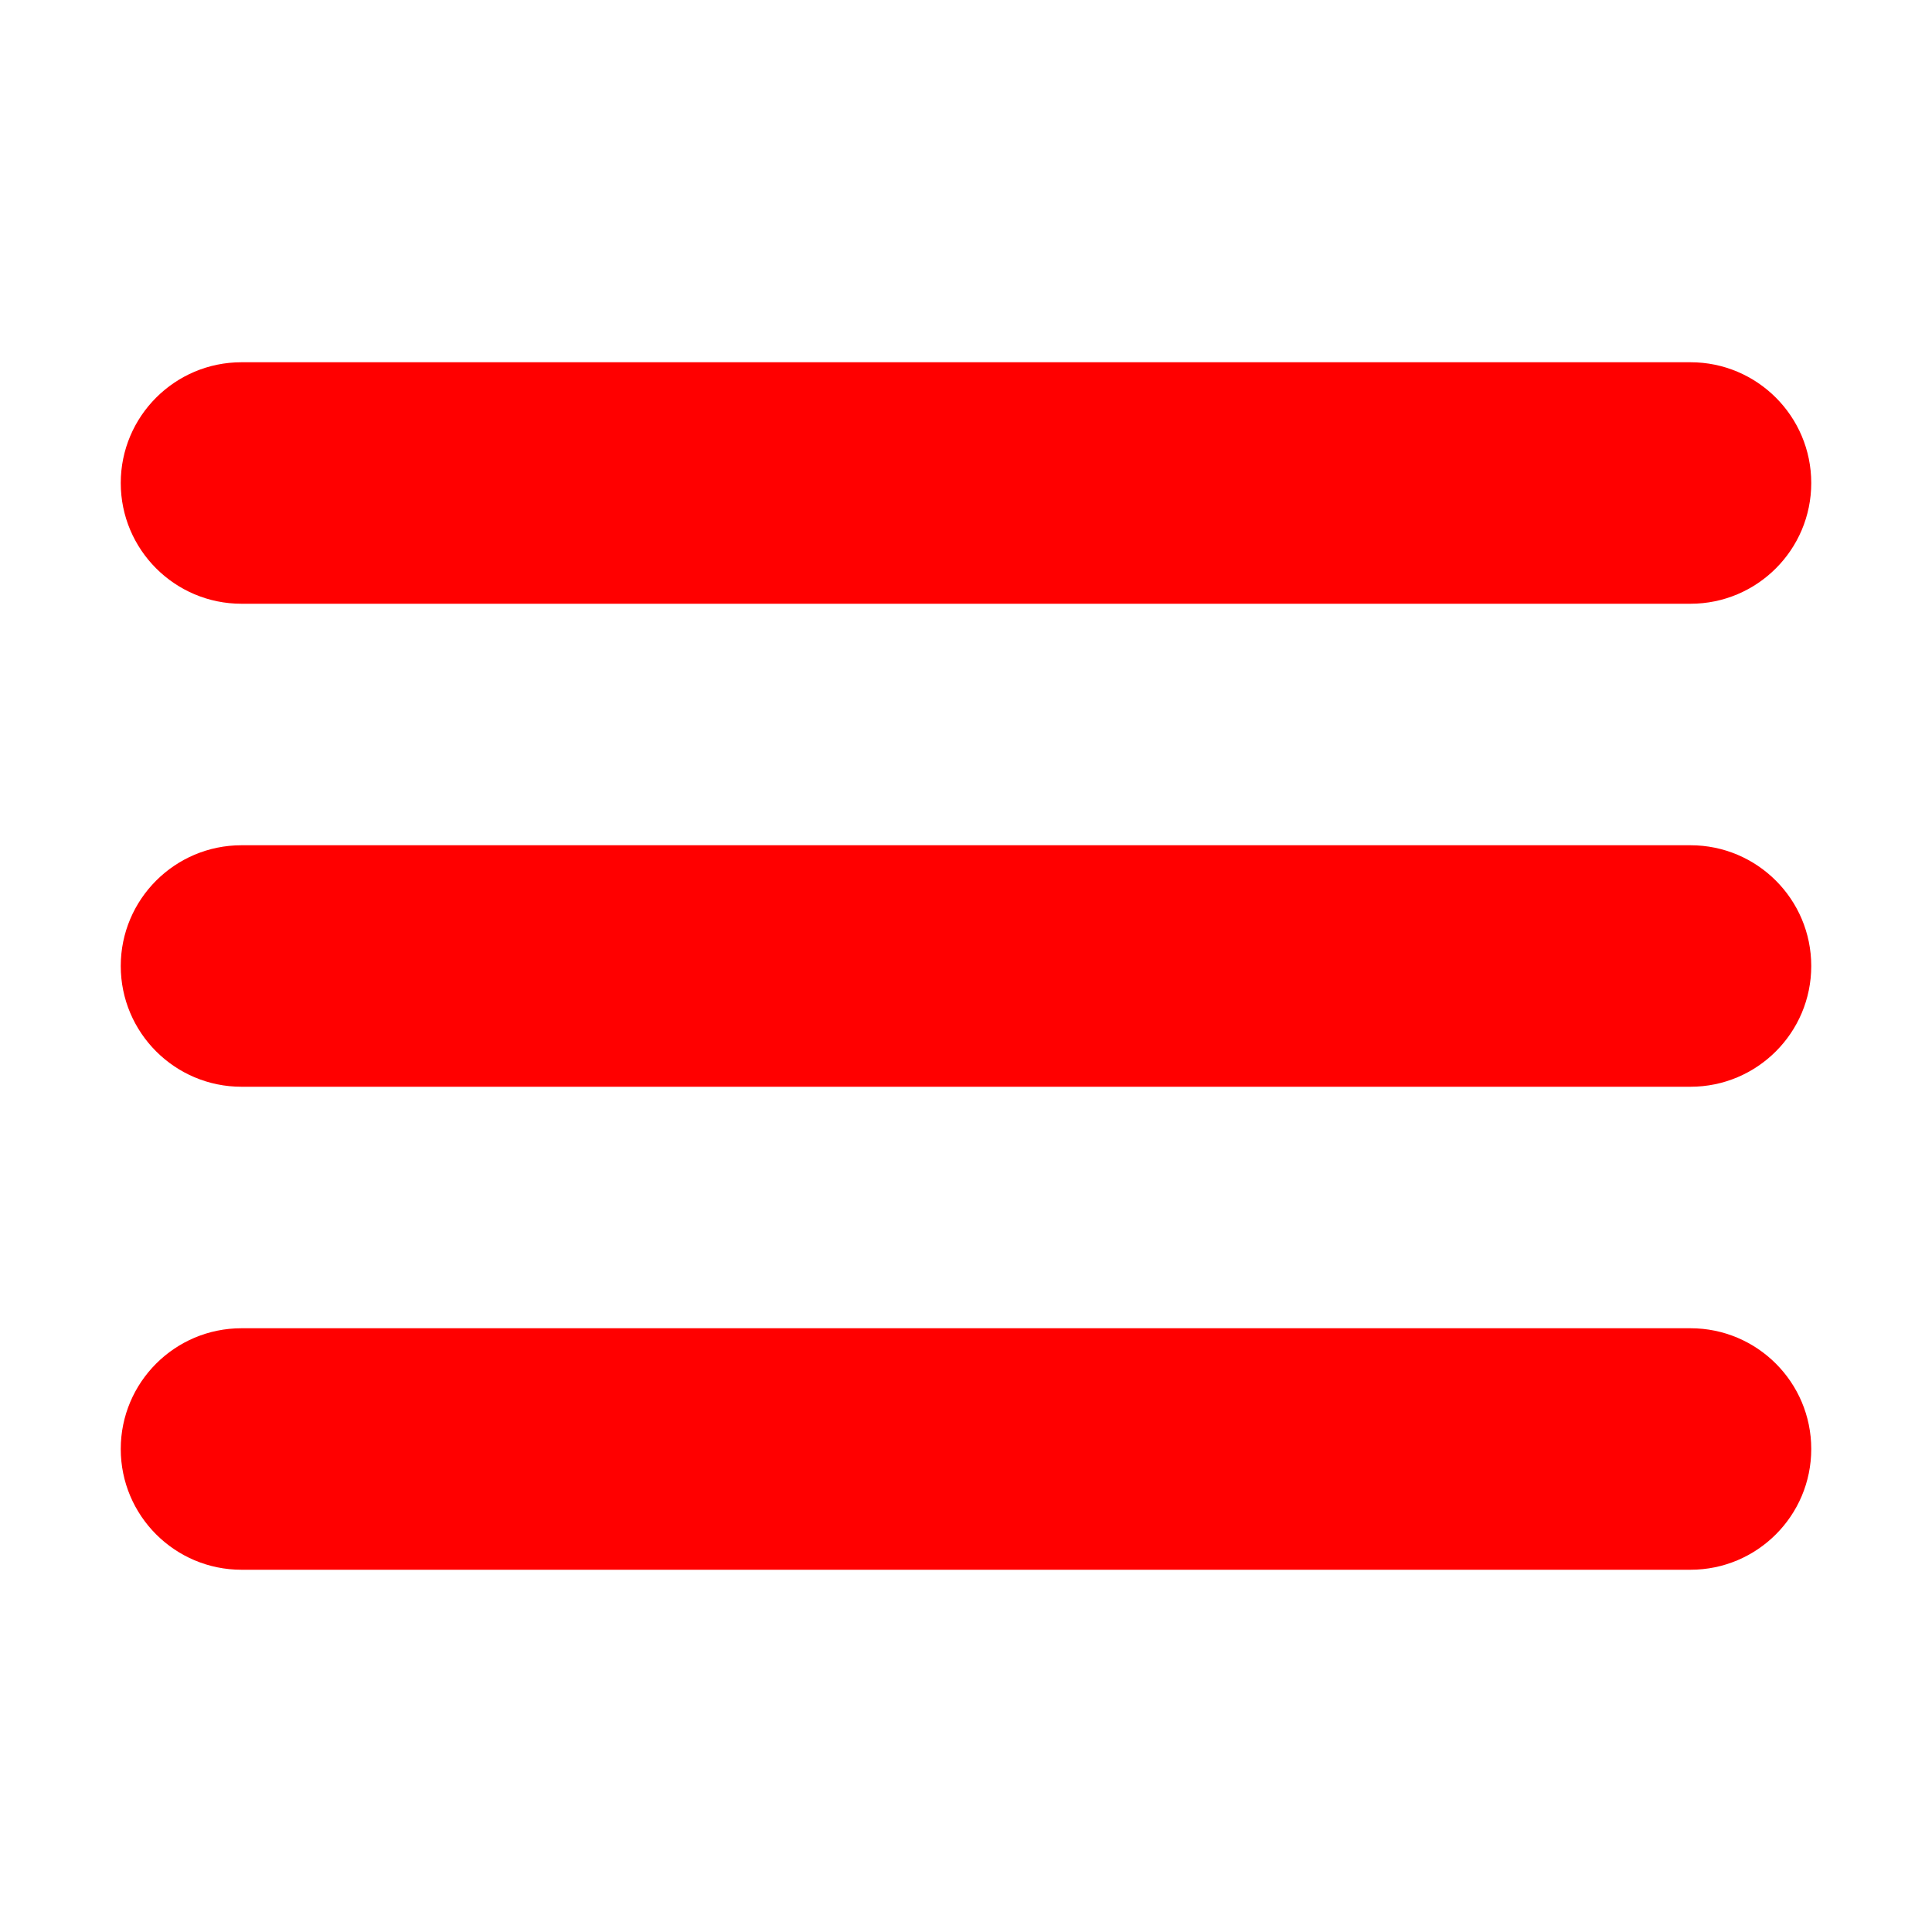
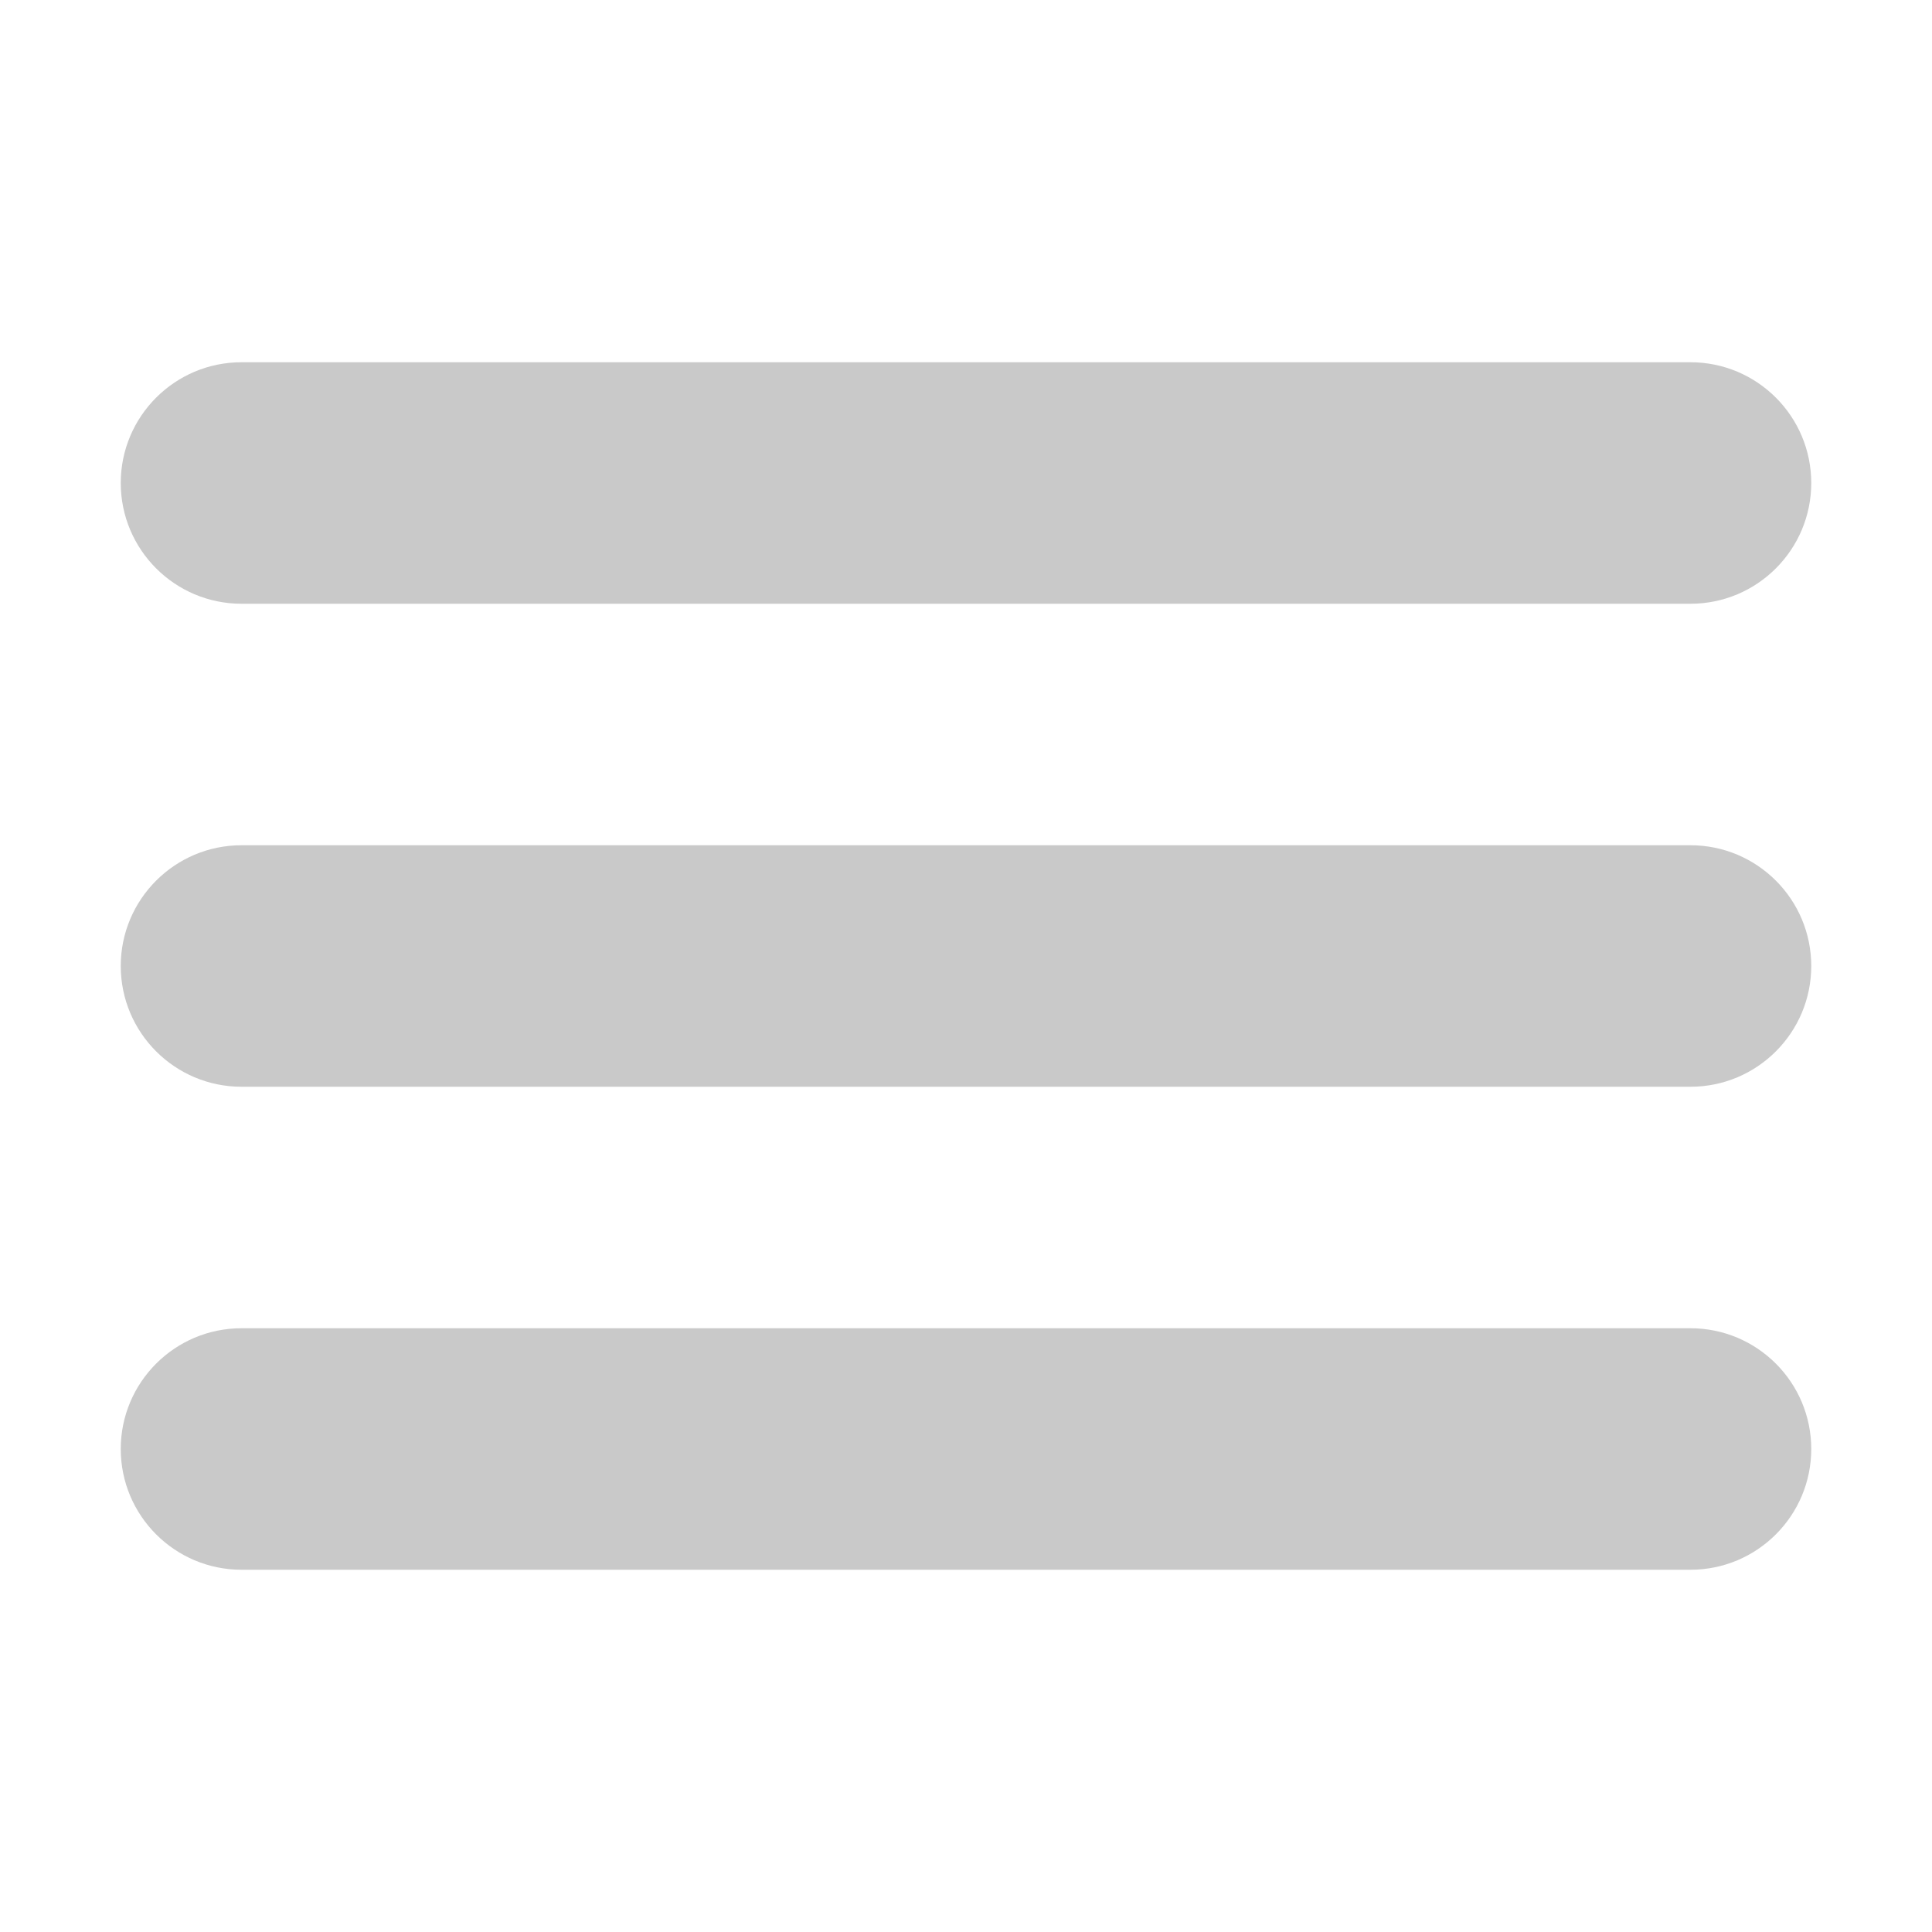
- <svg xmlns="http://www.w3.org/2000/svg" style="color: red" height="32px" id="Layer_1" version="1.1" viewBox="0 0 32 32" width="32px" xml:space="preserve">
-   <path d="M4,10h24c1.104,0,2-0.896,2-2s-0.896-2-2-2H4C2.896,6,2,6.896,2,8S2.896,10,4,10z M28,14H4c-1.104,0-2,0.896-2,2 s0.896,2,2,2h24c1.104,0,2-0.896,2-2S29.104,14,28,14z M28,22H4c-1.104,0-2,0.896-2,2s0.896,2,2,2h24c1.104,0,2-0.896,2-2 S29.104,22,28,22z" fill="red" />
+ <svg xmlns="http://www.w3.org/2000/svg" style="color: #cdbc0a" height="32px" id="Layer_1" version="1.1" viewBox="0 0 32 32" width="32px" xml:space="preserve">
+   <path d="M4,10h24c1.104,0,2-0.896,2-2s-0.896-2-2-2H4C2.896,6,2,6.896,2,8S2.896,10,4,10z M28,14H4c-1.104,0-2,0.896-2,2 s0.896,2,2,2h24c1.104,0,2-0.896,2-2S29.104,14,28,14z M28,22H4c-1.104,0-2,0.896-2,2s0.896,2,2,2h24c1.104,0,2-0.896,2-2 S29.104,22,28,22z" fill="#c9c9c9" />
</svg>
